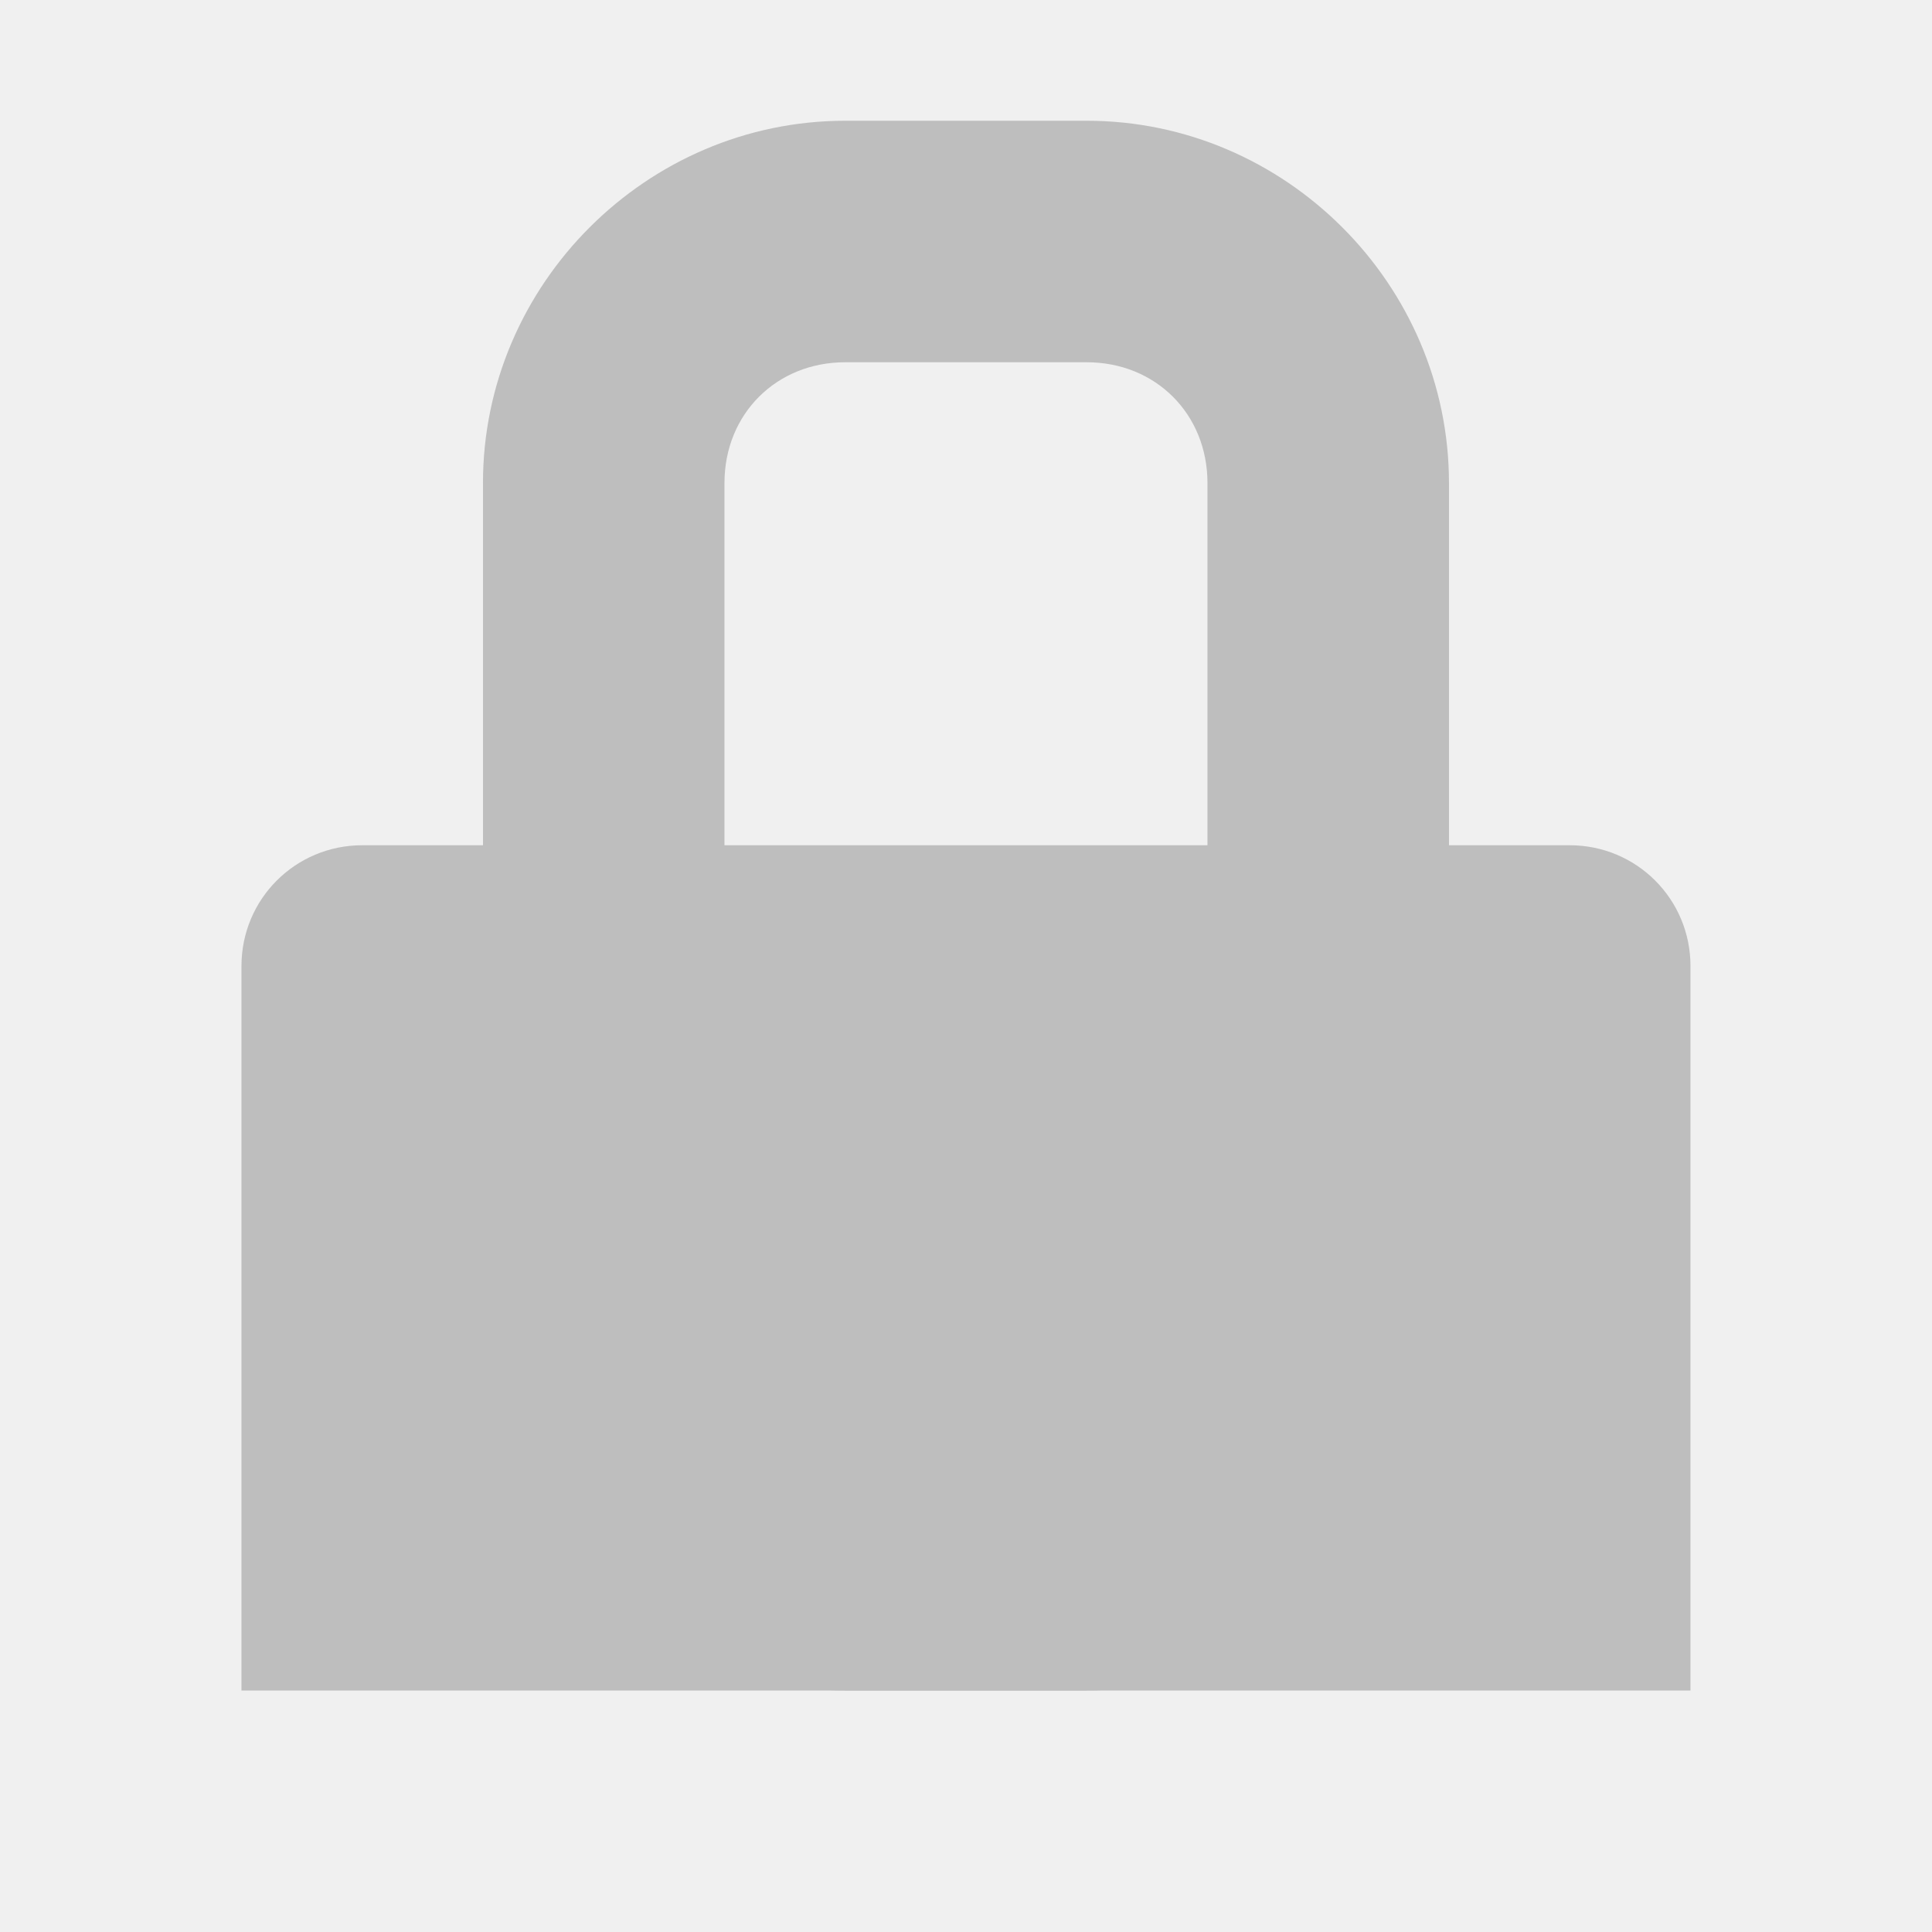
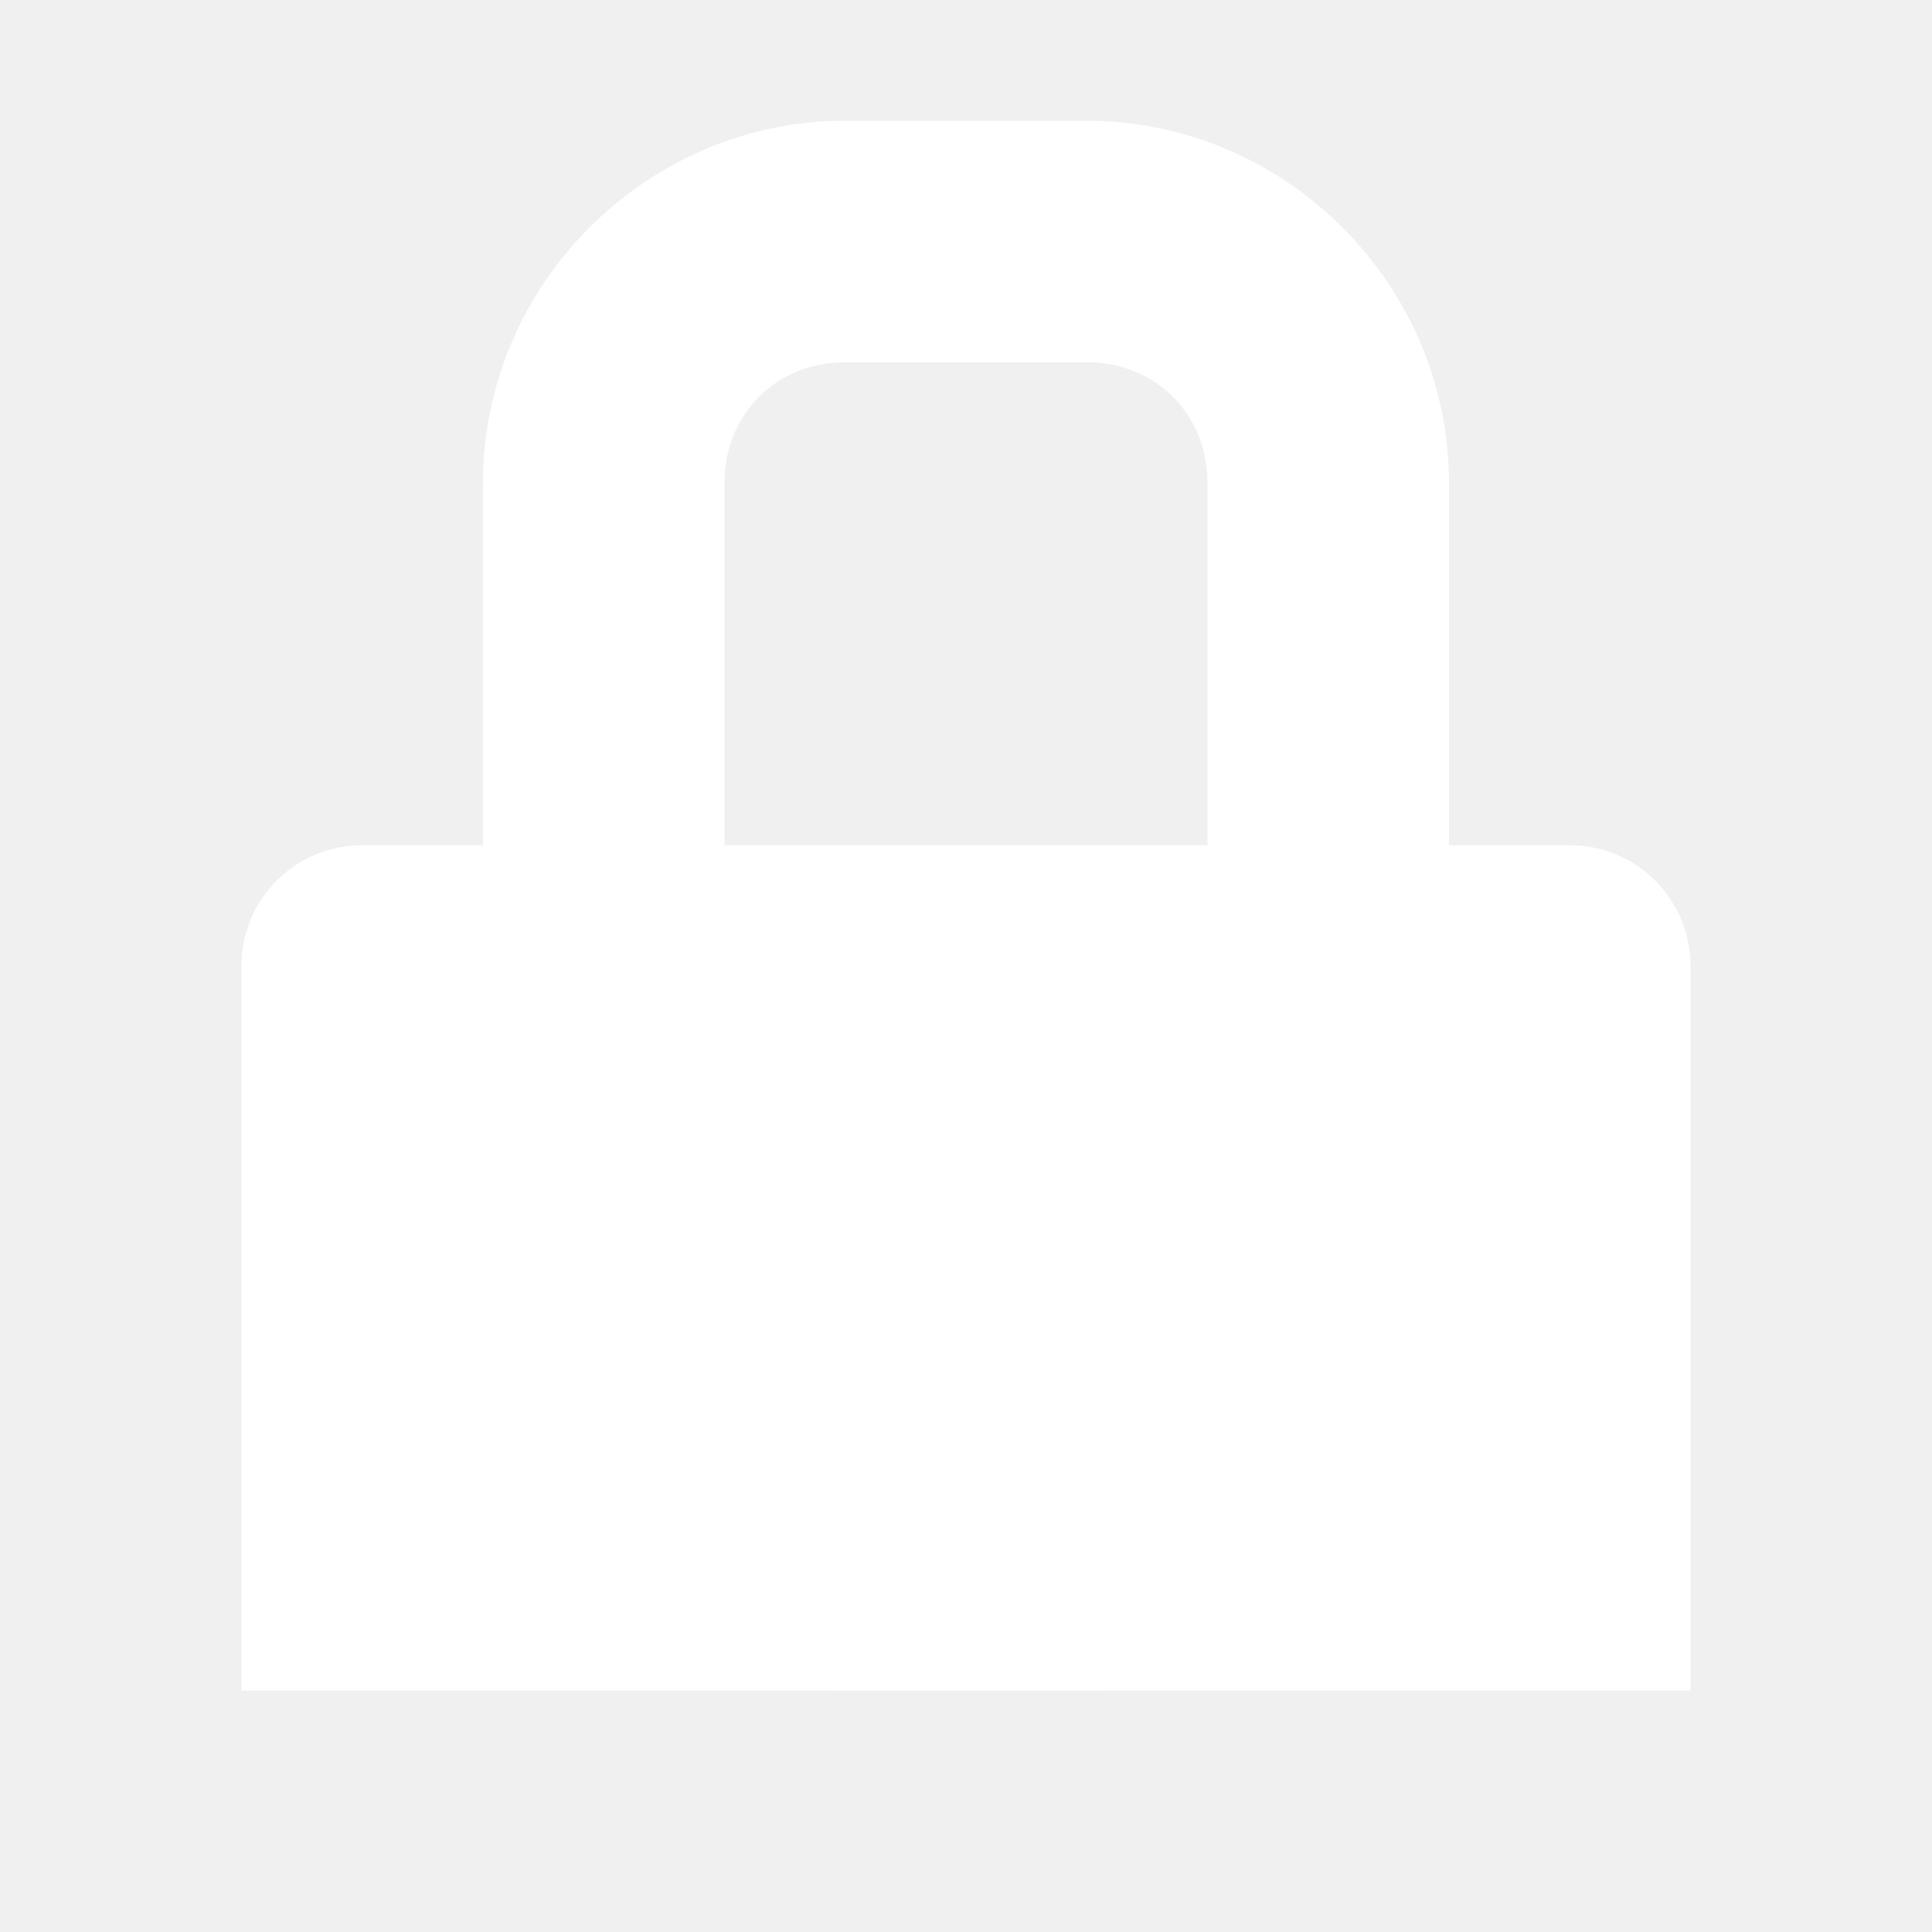
<svg xmlns="http://www.w3.org/2000/svg" id="svg7384" version="1.1" height="16" width="16">
  <defs id="defs7386" />
  <g transform="translate(-361.0002,-177)" id="layer9" style="display:inline">
-     <g transform="translate(341.0002,-99)" id="g4211" style="fill:#bebebe;fill-opacity:1">
+     <g transform="translate(341.0002,-99)" id="g4211" style="fill:#ffffff;fill-opacity:1">
      
    </g>
-     <path d="m 364,184 c -0.554,0 -1,0.446 -1,1 l 0,0.531 0,5.469 12,0 0,-5.469 L 375,185 c 0,-0.554 -0.446,-1 -1,-1 l -10,0 z" id="path4215" style="color:#bebebe;fill:#bebebe;fill-opacity:1;fill-rule:nonzero;stroke:none;stroke-width:2;marker:none;visibility:visible;display:inline;overflow:visible" />
-     <path d="m 368,178 c -1.645,0 -3,1.355 -3,3 l 0,7 c 0,1.645 1.355,3 3,3 l 2,0 c 1.645,0 3,-1.355 3,-3 l 0,-7 c 0,-1.645 -1.355,-3 -3,-3 l -2,0 z m 0,2 2,0 c 0.571,0 1,0.429 1,1 l 0,7 c 0,0.571 -0.429,1 -1,1 l -2,0 c -0.571,0 -1,-0.429 -1,-1 l 0,-7 c 0,-0.571 0.429,-1 1,-1 z" id="rect4217" style="font-size:medium;font-style:normal;font-variant:normal;font-weight:normal;font-stretch:normal;text-indent:0;text-align:start;text-decoration:none;line-height:normal;letter-spacing:normal;word-spacing:normal;text-transform:none;direction:ltr;block-progression:tb;writing-mode:lr-tb;text-anchor:start;baseline-shift:baseline;color:#bebebe;fill:#bebebe;fill-opacity:1;stroke:none;stroke-width:2;marker:none;visibility:visible;display:inline;overflow:visible;enable-background:accumulate;font-family:Sans;-inkscape-font-specification:Sans" />
+     <path d="m 364,184 c -0.554,0 -1,0.446 -1,1 l 0,0.531 0,5.469 12,0 0,-5.469 L 375,185 c 0,-0.554 -0.446,-1 -1,-1 l -10,0 z" id="path4215" style="color:#ffffff;fill:#ffffff;fill-opacity:1;fill-rule:nonzero;stroke:none;stroke-width:2;marker:none;visibility:visible;display:inline;overflow:visible" />
+     <path d="m 368,178 c -1.645,0 -3,1.355 -3,3 l 0,7 c 0,1.645 1.355,3 3,3 l 2,0 c 1.645,0 3,-1.355 3,-3 l 0,-7 c 0,-1.645 -1.355,-3 -3,-3 l -2,0 z m 0,2 2,0 c 0.571,0 1,0.429 1,1 l 0,7 c 0,0.571 -0.429,1 -1,1 l -2,0 c -0.571,0 -1,-0.429 -1,-1 l 0,-7 c 0,-0.571 0.429,-1 1,-1 z" id="rect4217" style="font-size:medium;font-style:normal;font-variant:normal;font-weight:normal;font-stretch:normal;text-indent:0;text-align:start;text-decoration:none;line-height:normal;letter-spacing:normal;word-spacing:normal;text-transform:none;direction:ltr;block-progression:tb;writing-mode:lr-tb;text-anchor:start;baseline-shift:baseline;color:#ffffff;fill:#ffffff;fill-opacity:1;stroke:none;stroke-width:2;marker:none;visibility:visible;display:inline;overflow:visible;enable-background:accumulate;font-family:Sans;-inkscape-font-specification:Sans" />
  </g>
  <g transform="translate(-361.0002,-177)" id="layer10" />
  <g transform="translate(-361.0002,-177)" id="layer11" />
  <g transform="translate(-361.0002,-177)" id="layer12" />
  <g transform="translate(-361.0002,-177)" id="layer13" />
  <g transform="translate(-361.0002,-177)" id="layer14" />
  <g transform="translate(-361.0002,-177)" id="layer15" style="display:inline" />
  <g transform="translate(-361.0002,-177)" id="g4953" style="display:inline" />
</svg>
